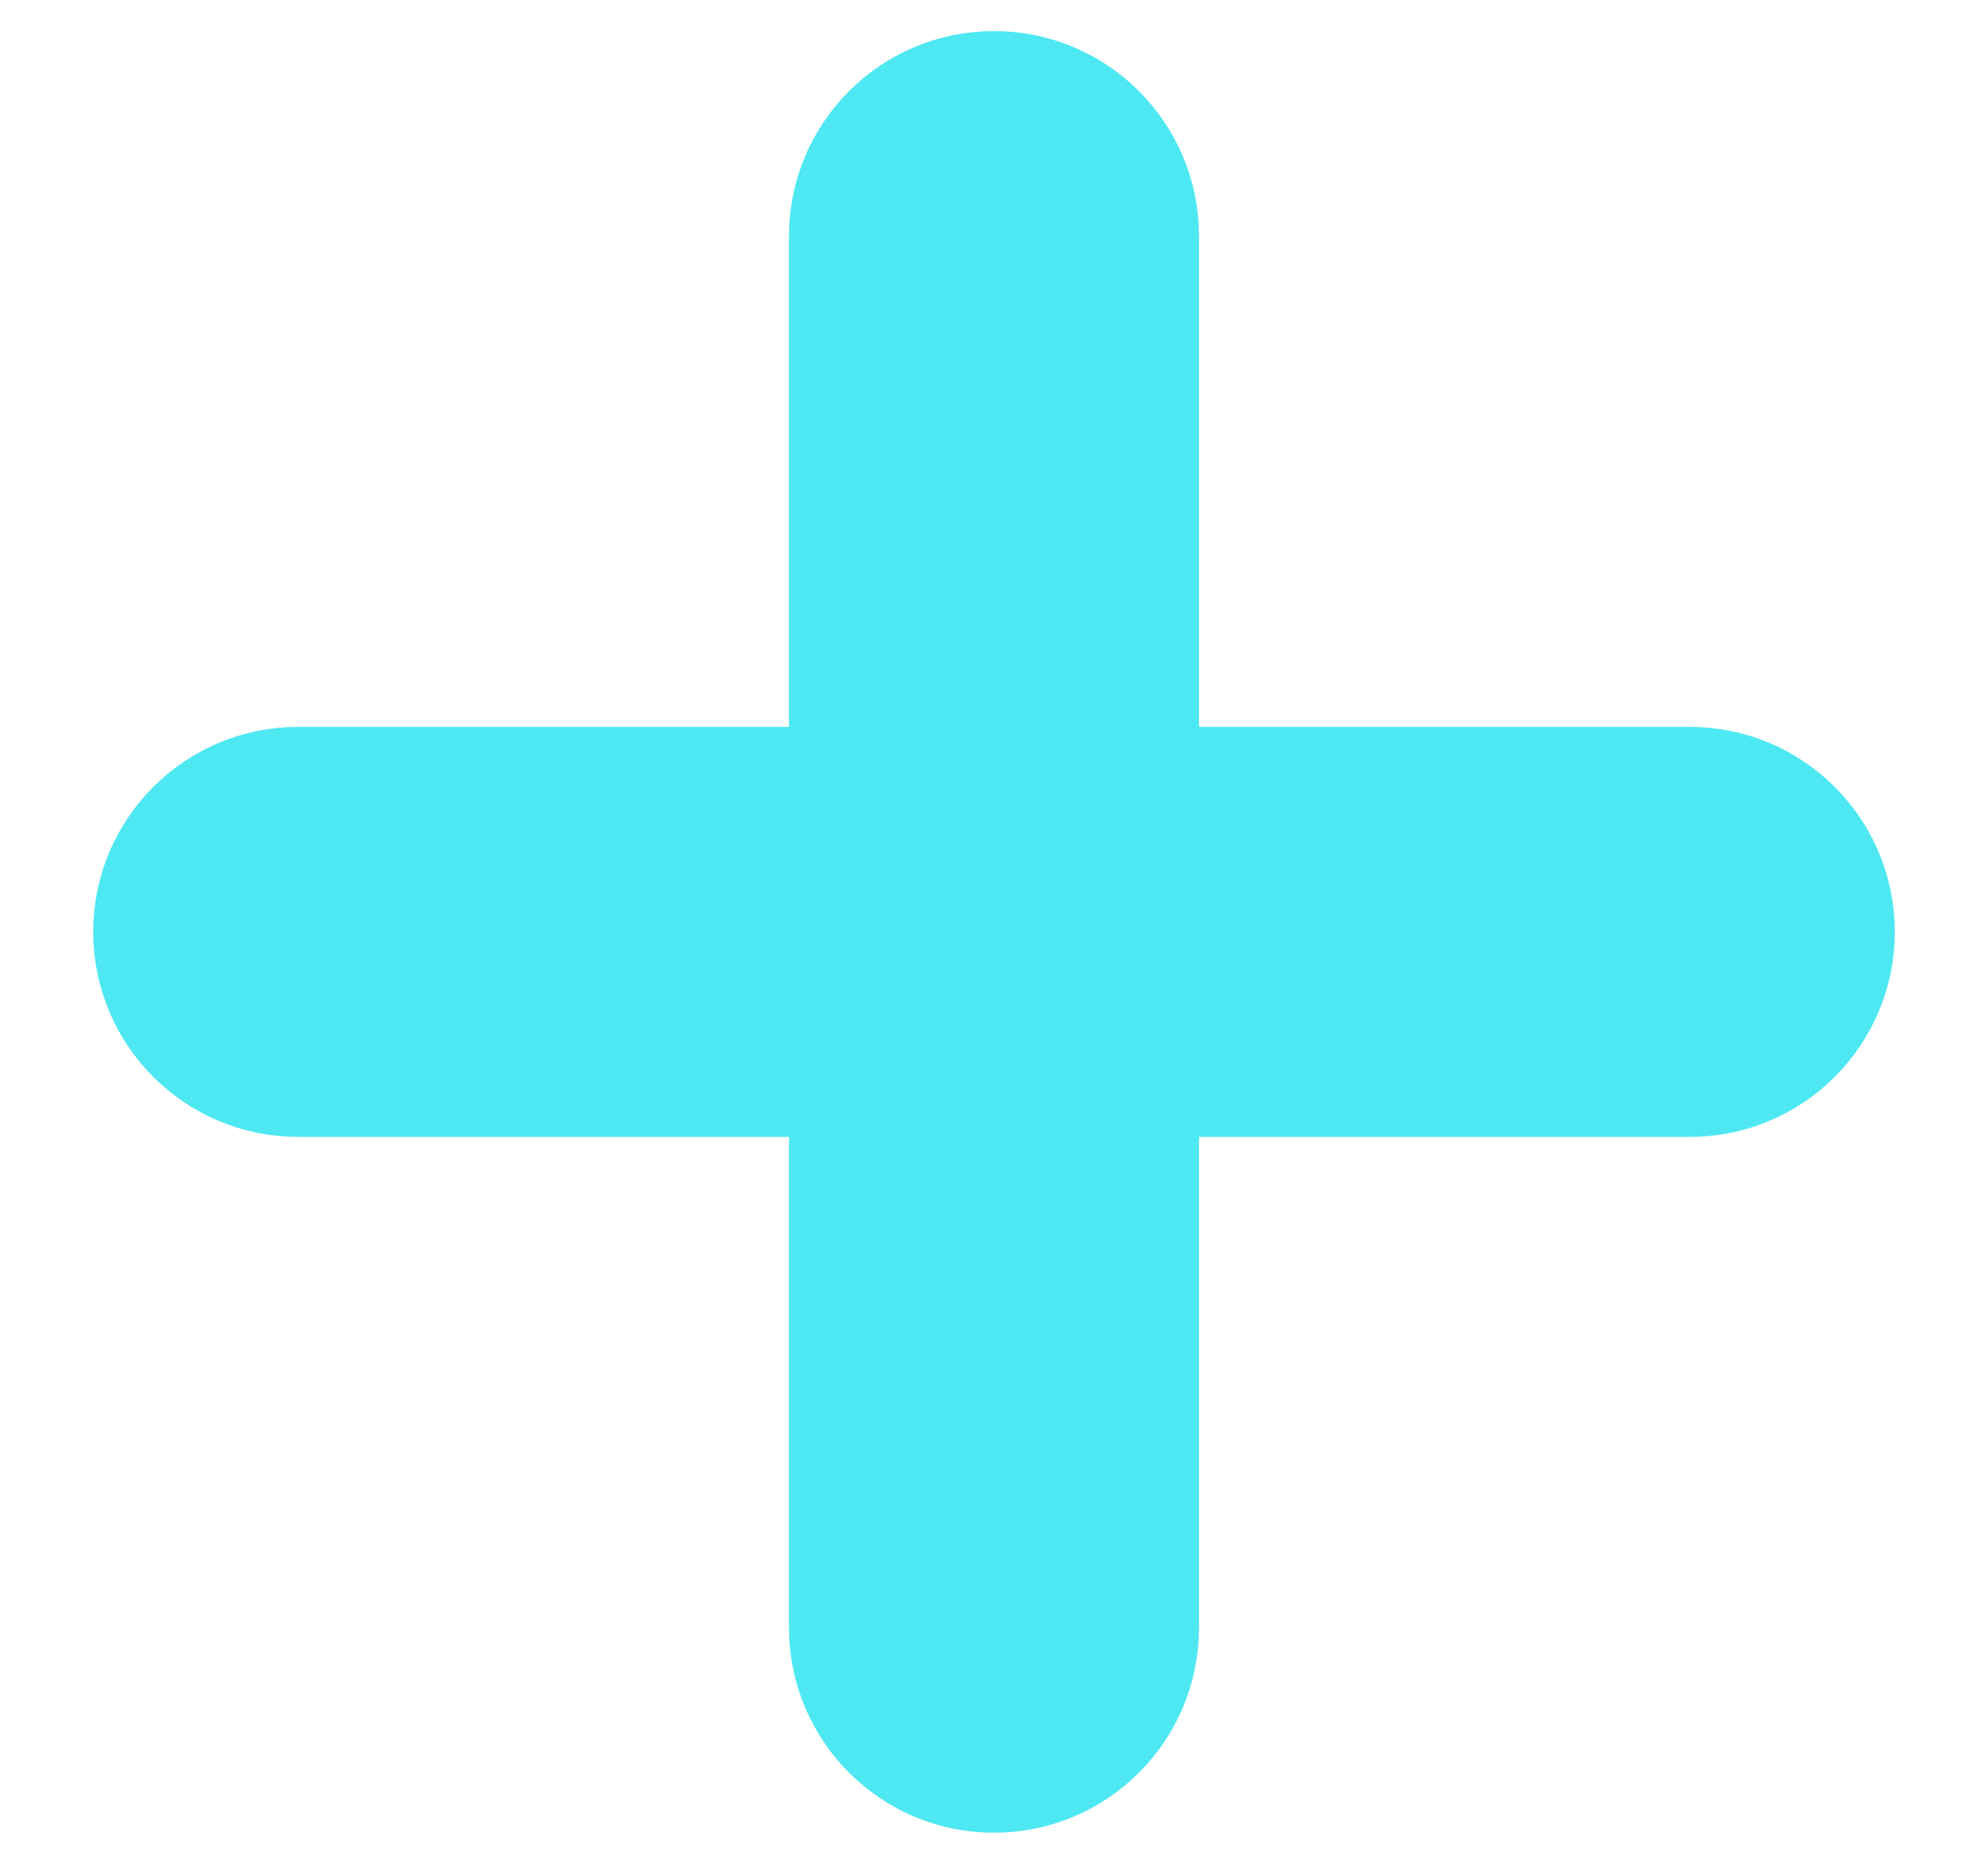
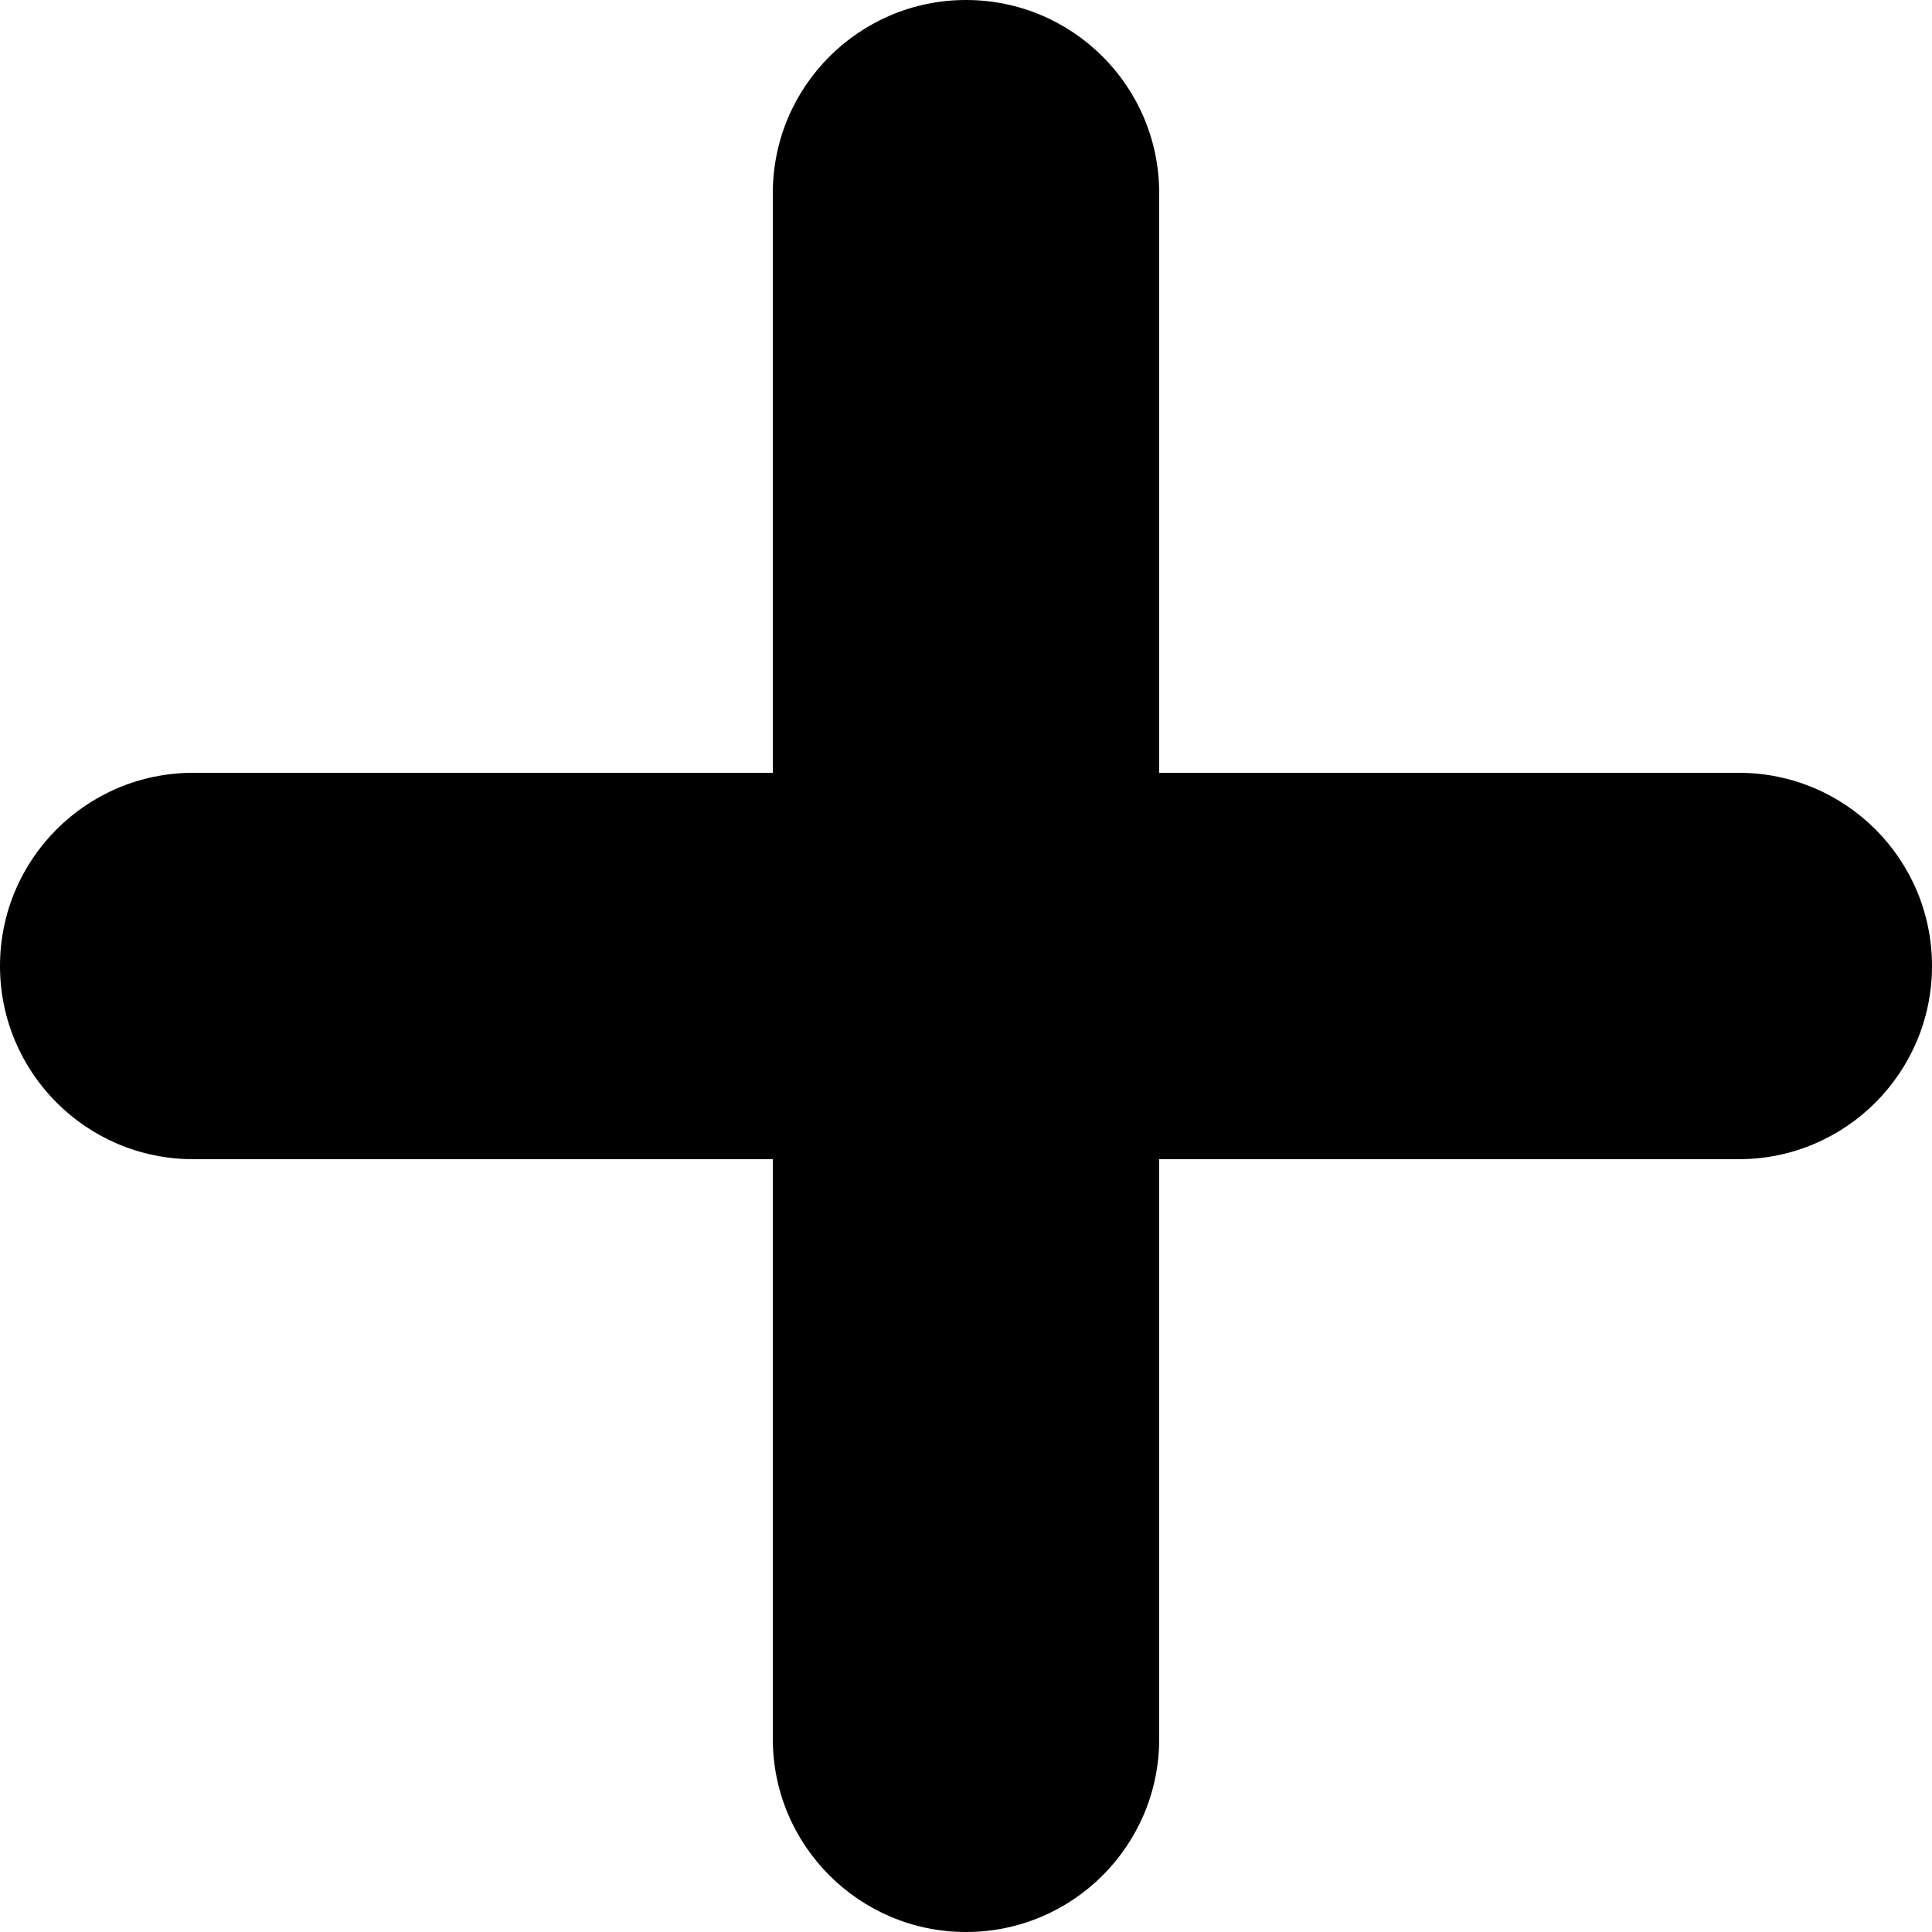
- <svg xmlns="http://www.w3.org/2000/svg" width="16" height="15" viewBox="0 0 16 15" fill="none">
-   <path d="M6.6 1.9C6.6 1.127 7.227 0.5 8 0.5C8.773 0.5 9.4 1.127 9.4 1.9V13.1C9.4 13.873 8.773 14.5 8 14.5C7.227 14.5 6.6 13.873 6.6 13.1V1.9Z" fill="#4EE8F2" stroke="#4EE8F2" stroke-width="0.5" />
-   <path d="M13.6 6.1C14.373 6.1 15 6.727 15 7.5C15 8.273 14.373 8.9 13.6 8.9L2.4 8.9C1.627 8.9 1 8.273 1 7.5C1 6.727 1.627 6.1 2.4 6.1L13.6 6.1Z" fill="#4EE8F2" stroke="#4EE8F2" stroke-width="0.5" />
+ <svg xmlns="http://www.w3.org/2000/svg" width="12" height="12" viewBox="0 0 12 12" fill="none">
+   <path d="M4.8 1.2C4.8 0.537 5.338 0 6 0C6.663 0 7.2 0.537 7.2 1.2V10.8C7.2 11.463 6.663 12 6 12C5.338 12 4.8 11.463 4.8 10.8V1.2Z" fill="black" />
+   <path d="M10.8 4.8C11.463 4.8 12 5.337 12 6C12 6.662 11.463 7.2 10.8 7.2L1.2 7.2C0.537 7.2 -8.68512e-08 6.662 -5.59506e-08 6C-2.50499e-08 5.337 0.537 4.8 1.2 4.8L10.8 4.8Z" fill="black" />
</svg>
